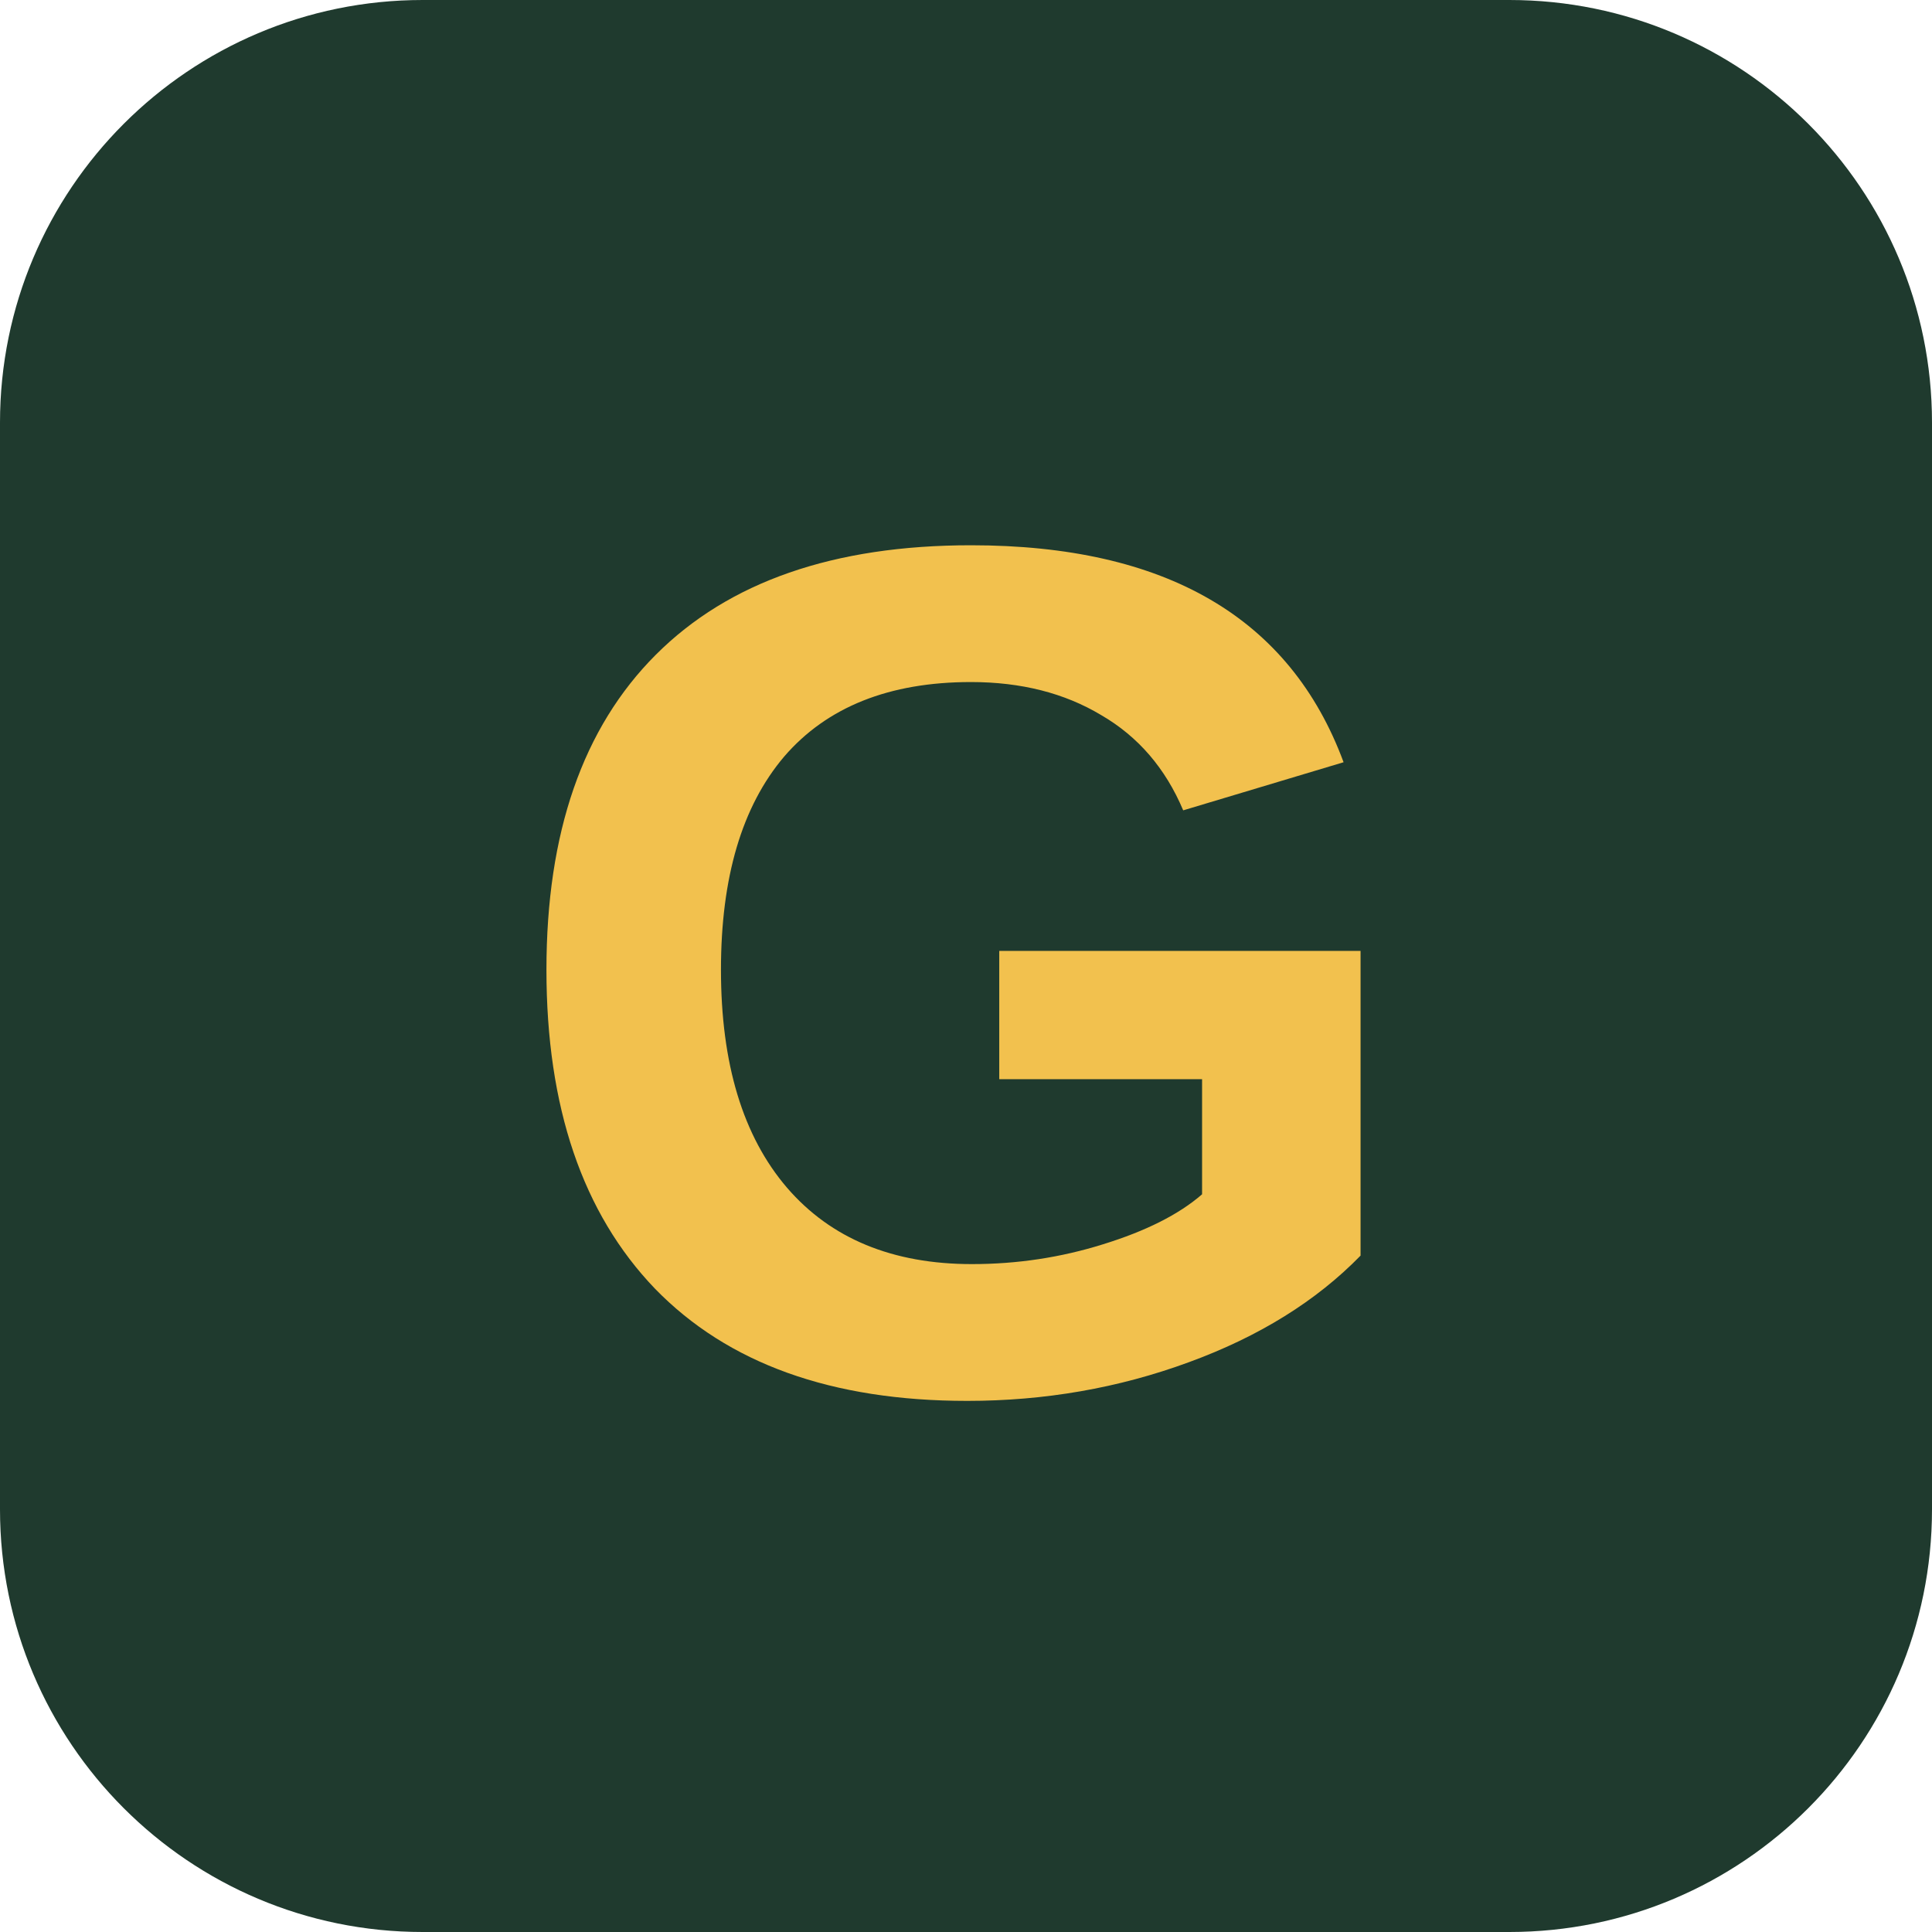
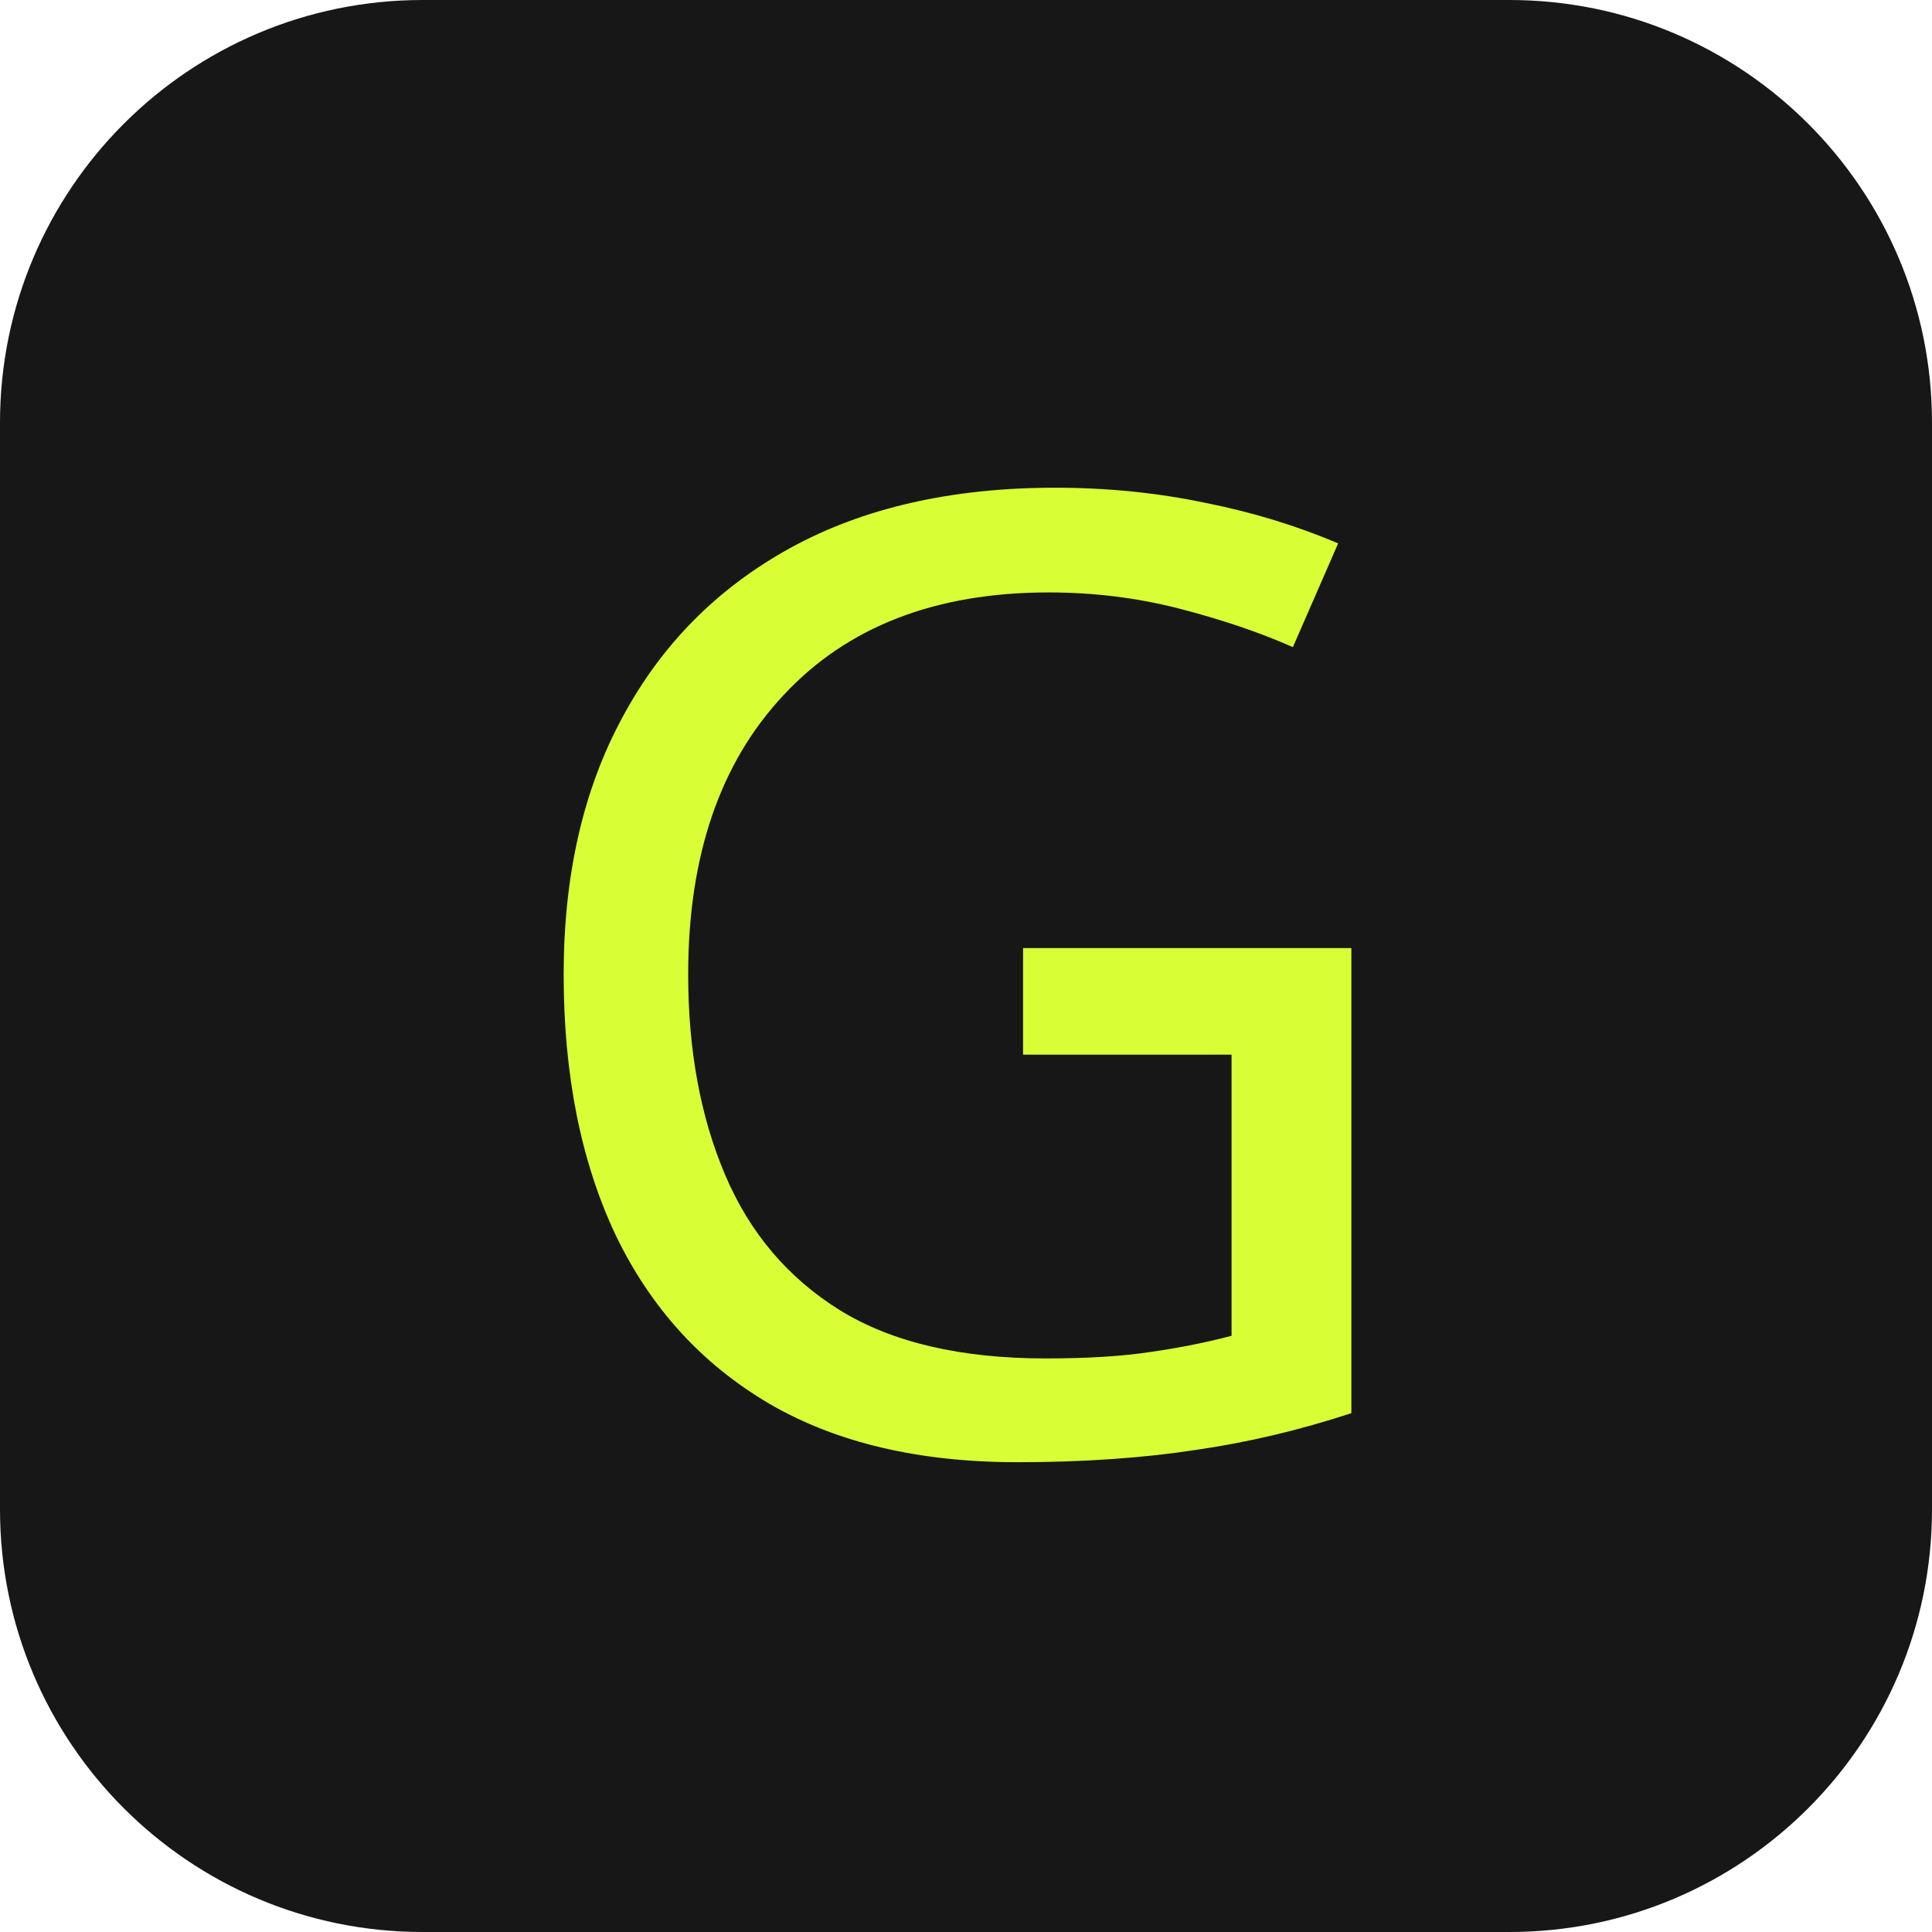
<svg xmlns="http://www.w3.org/2000/svg" viewBox="0 0 32 32">
-   <rect width="32" height="32" rx="7" fill="#1f3a2e" />
-   <text x="16" y="23" font-family="Arial,sans-serif" font-size="20" font-weight="700" text-anchor="middle" fill="#f2c14e">G</text>
+   <rect width="32" height="32" rx="7" fill="#171717" />
+   <text x="16" y="24" font-family="Impact,Anton,Arial Narrow,sans-serif" font-size="22" text-anchor="middle" fill="#d8ff36">G</text>
</svg>
